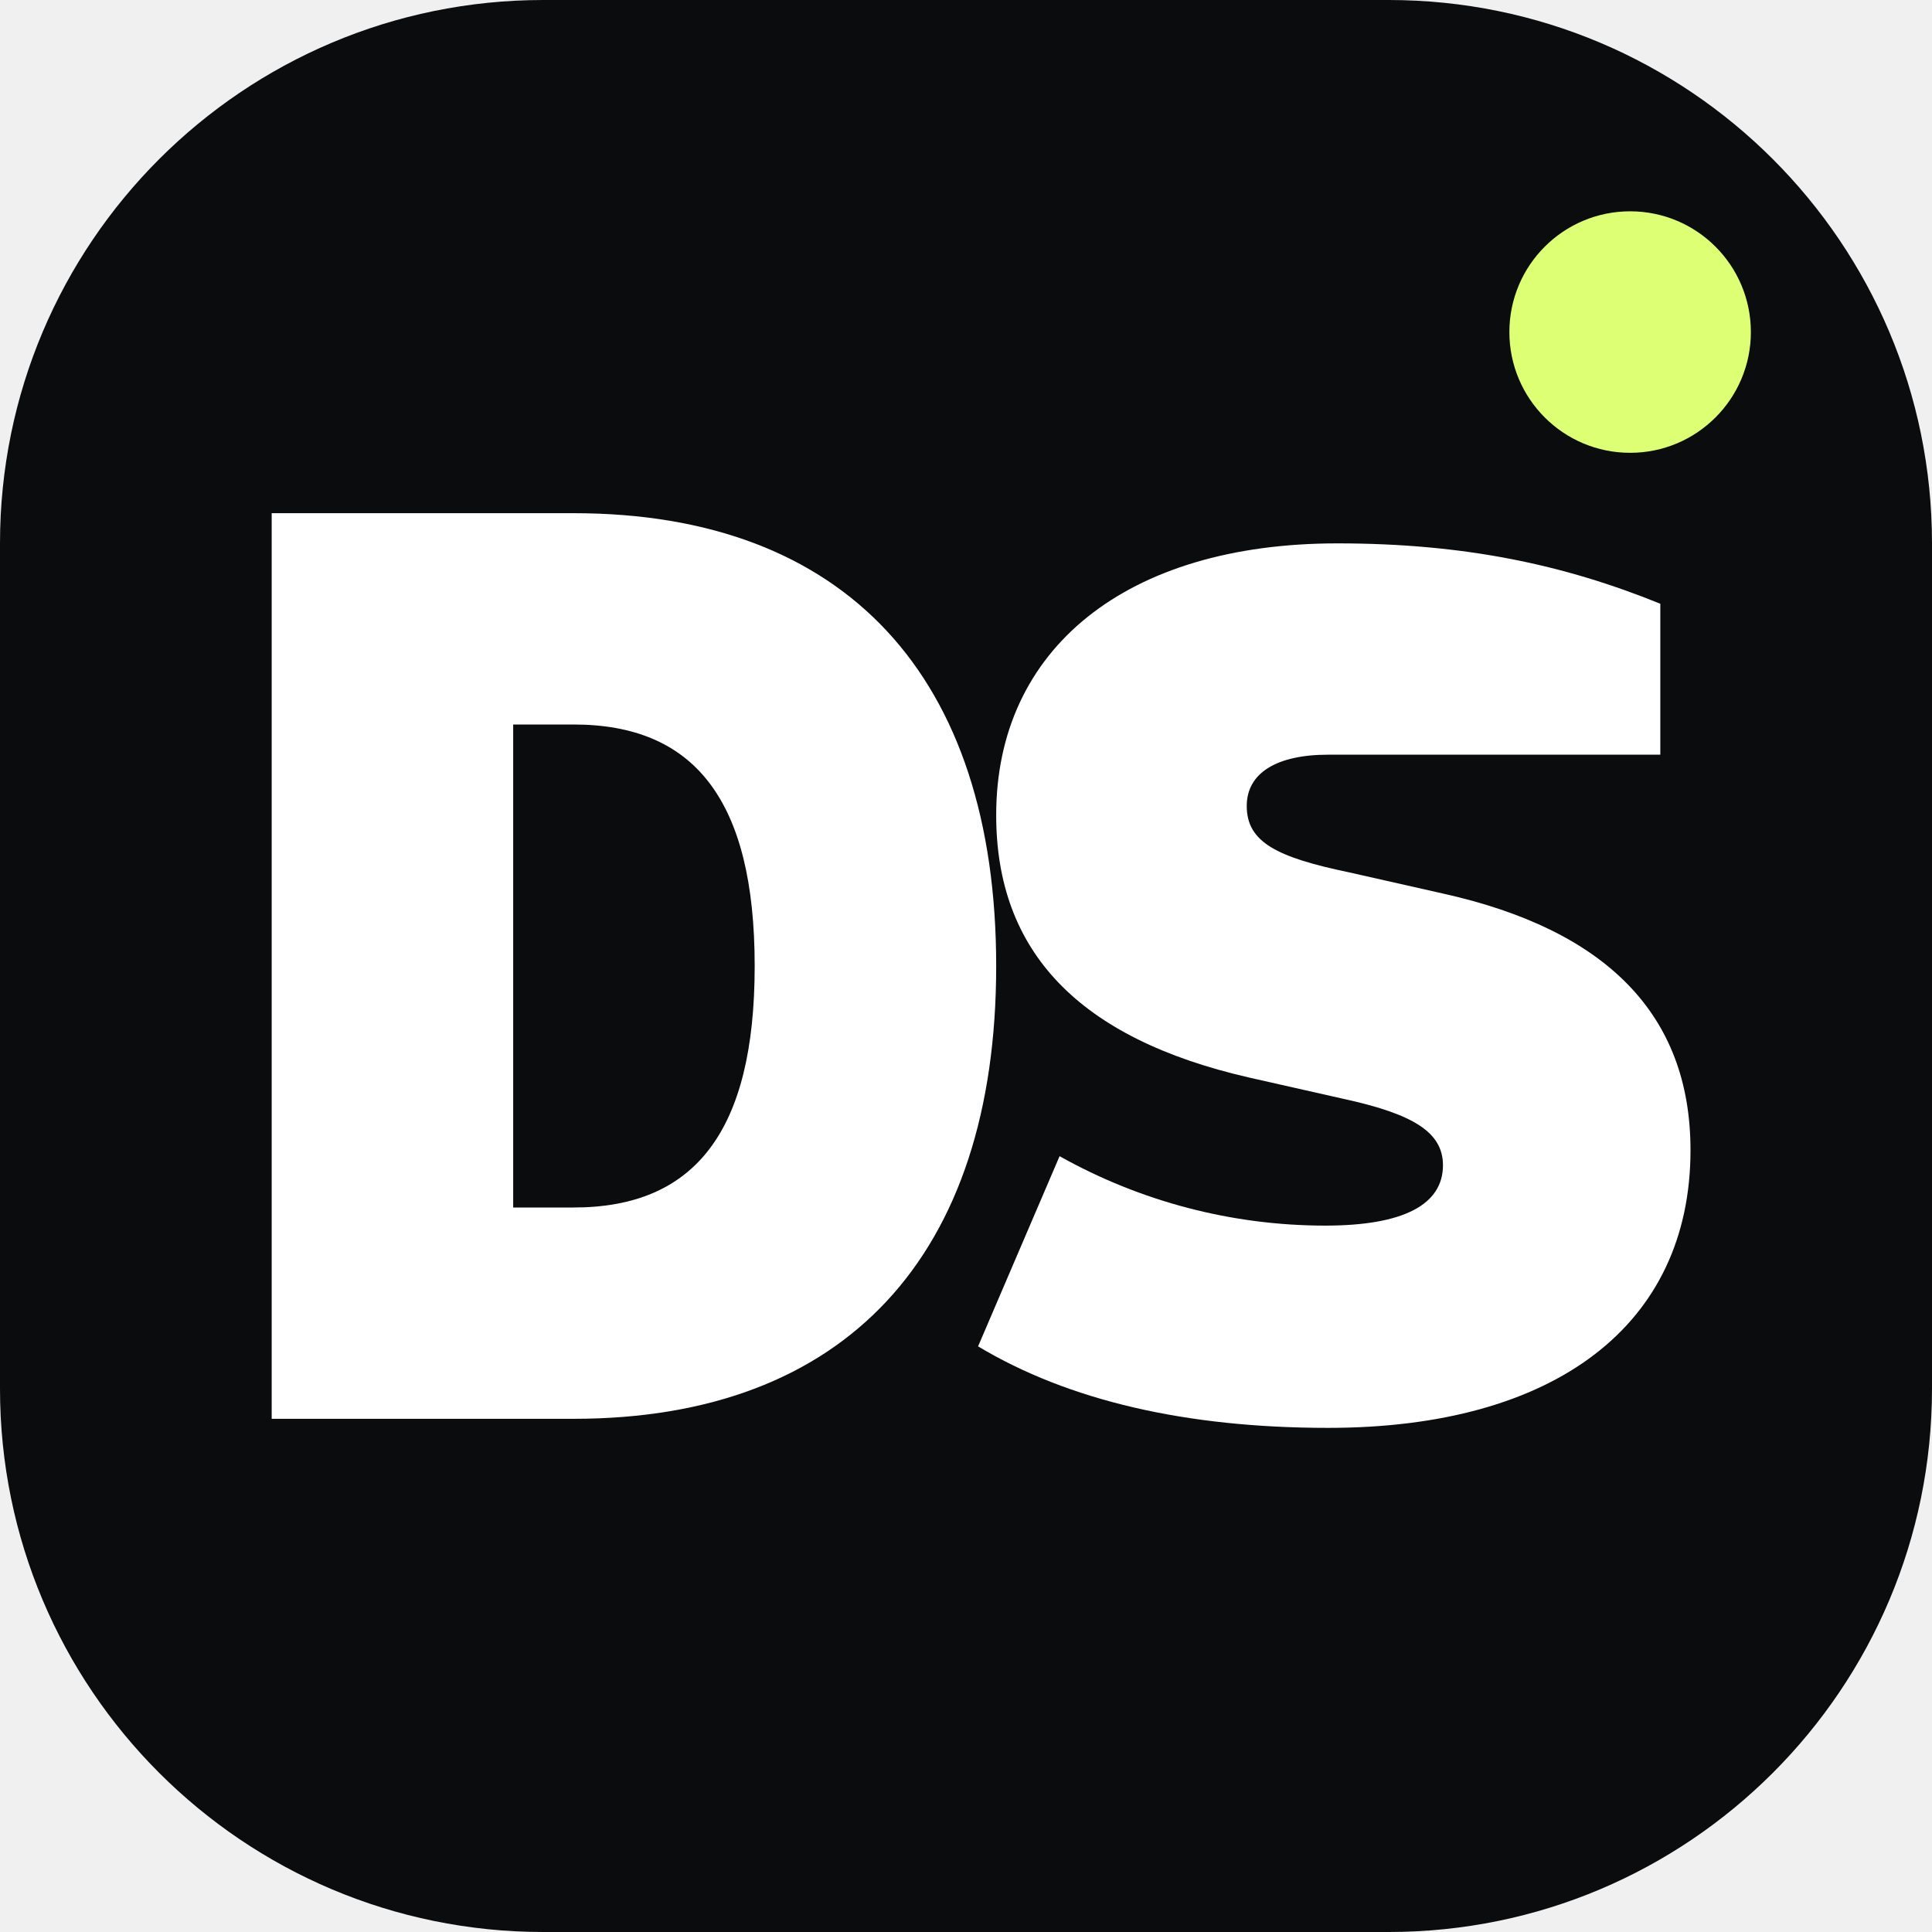
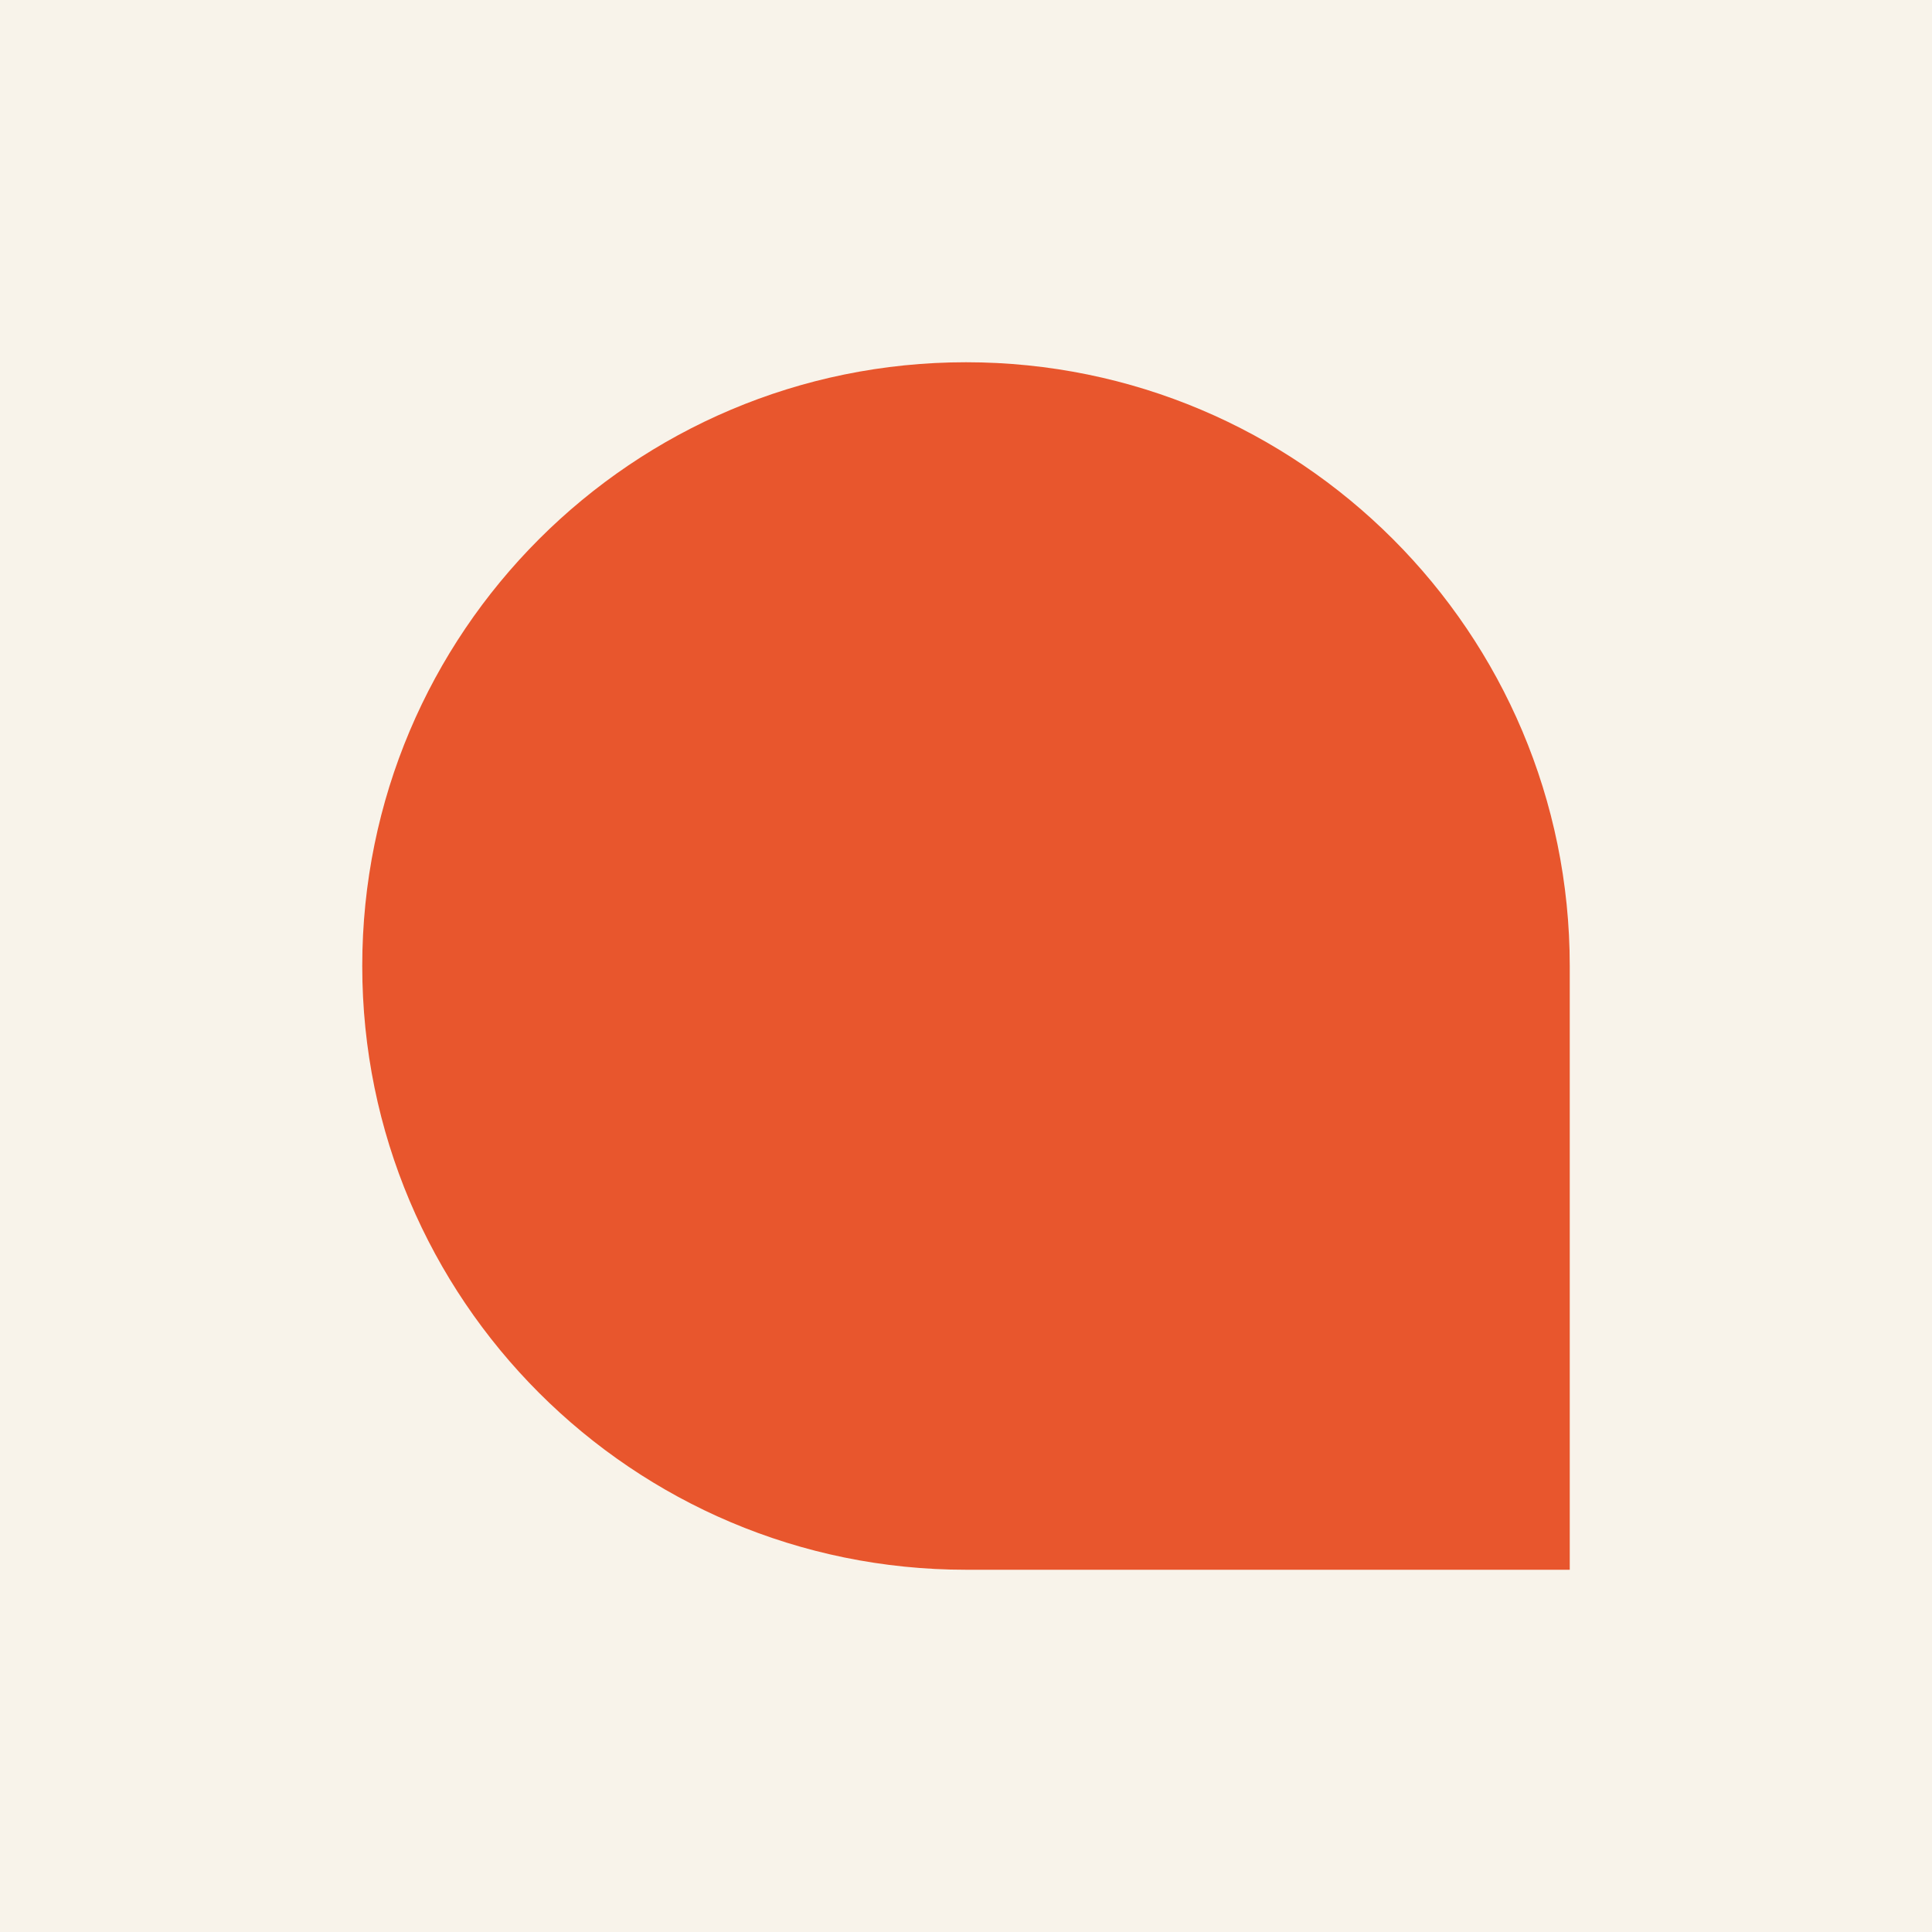
- <svg xmlns="http://www.w3.org/2000/svg" viewBox="0 0 64 64" role="img" aria-label="Danny Sullivan — DS">
-   <rect width="64" height="64" rx="18" fill="#0b0c0e" />
-   <path fill="#ffffff" fill-rule="evenodd" d="M9 17h10c9 0 14 5.4 14 15s-5 15-14 15H9V17Zm8 7v16h2c4 0 6-2.5 6-8s-2-8-6-8h-2Z" />
-   <path fill="#ffffff" d="M55 18v7H44c-1.7 0-2.7.6-2.7 1.7 0 1.2 1 1.7 3.4 2.2l3.1.7c5.4 1.2 8.2 4 8.2 8.5 0 5.8-4.5 9.2-12 9.2-4.7 0-8.6-.9-11.6-2.7l2.7-6.3a18 18 0 0 0 8.8 2.3c2.6 0 3.9-.7 3.9-2 0-1.1-1-1.7-3.3-2.2l-3.1-.7c-5.7-1.3-8.4-4.2-8.4-8.7 0-5.5 4.3-9 11.3-9 4.2 0 7.5.7 10.7 2Z" />
-   <circle cx="54" cy="11" r="4" fill="#ddff73" />
+ <svg xmlns="http://www.w3.org/2000/svg" viewBox="0 0 512 512" role="img" aria-label="Raleigh AI Guy">
+   <rect width="512" height="512" fill="#f8f3ea" />
+   <path d="M256 96a160 160 0 0 1 160 160v160H256A160 160 0 0 1 96 256 160 160 0 0 1 256 96Z" fill="#e8562d" />
</svg>
